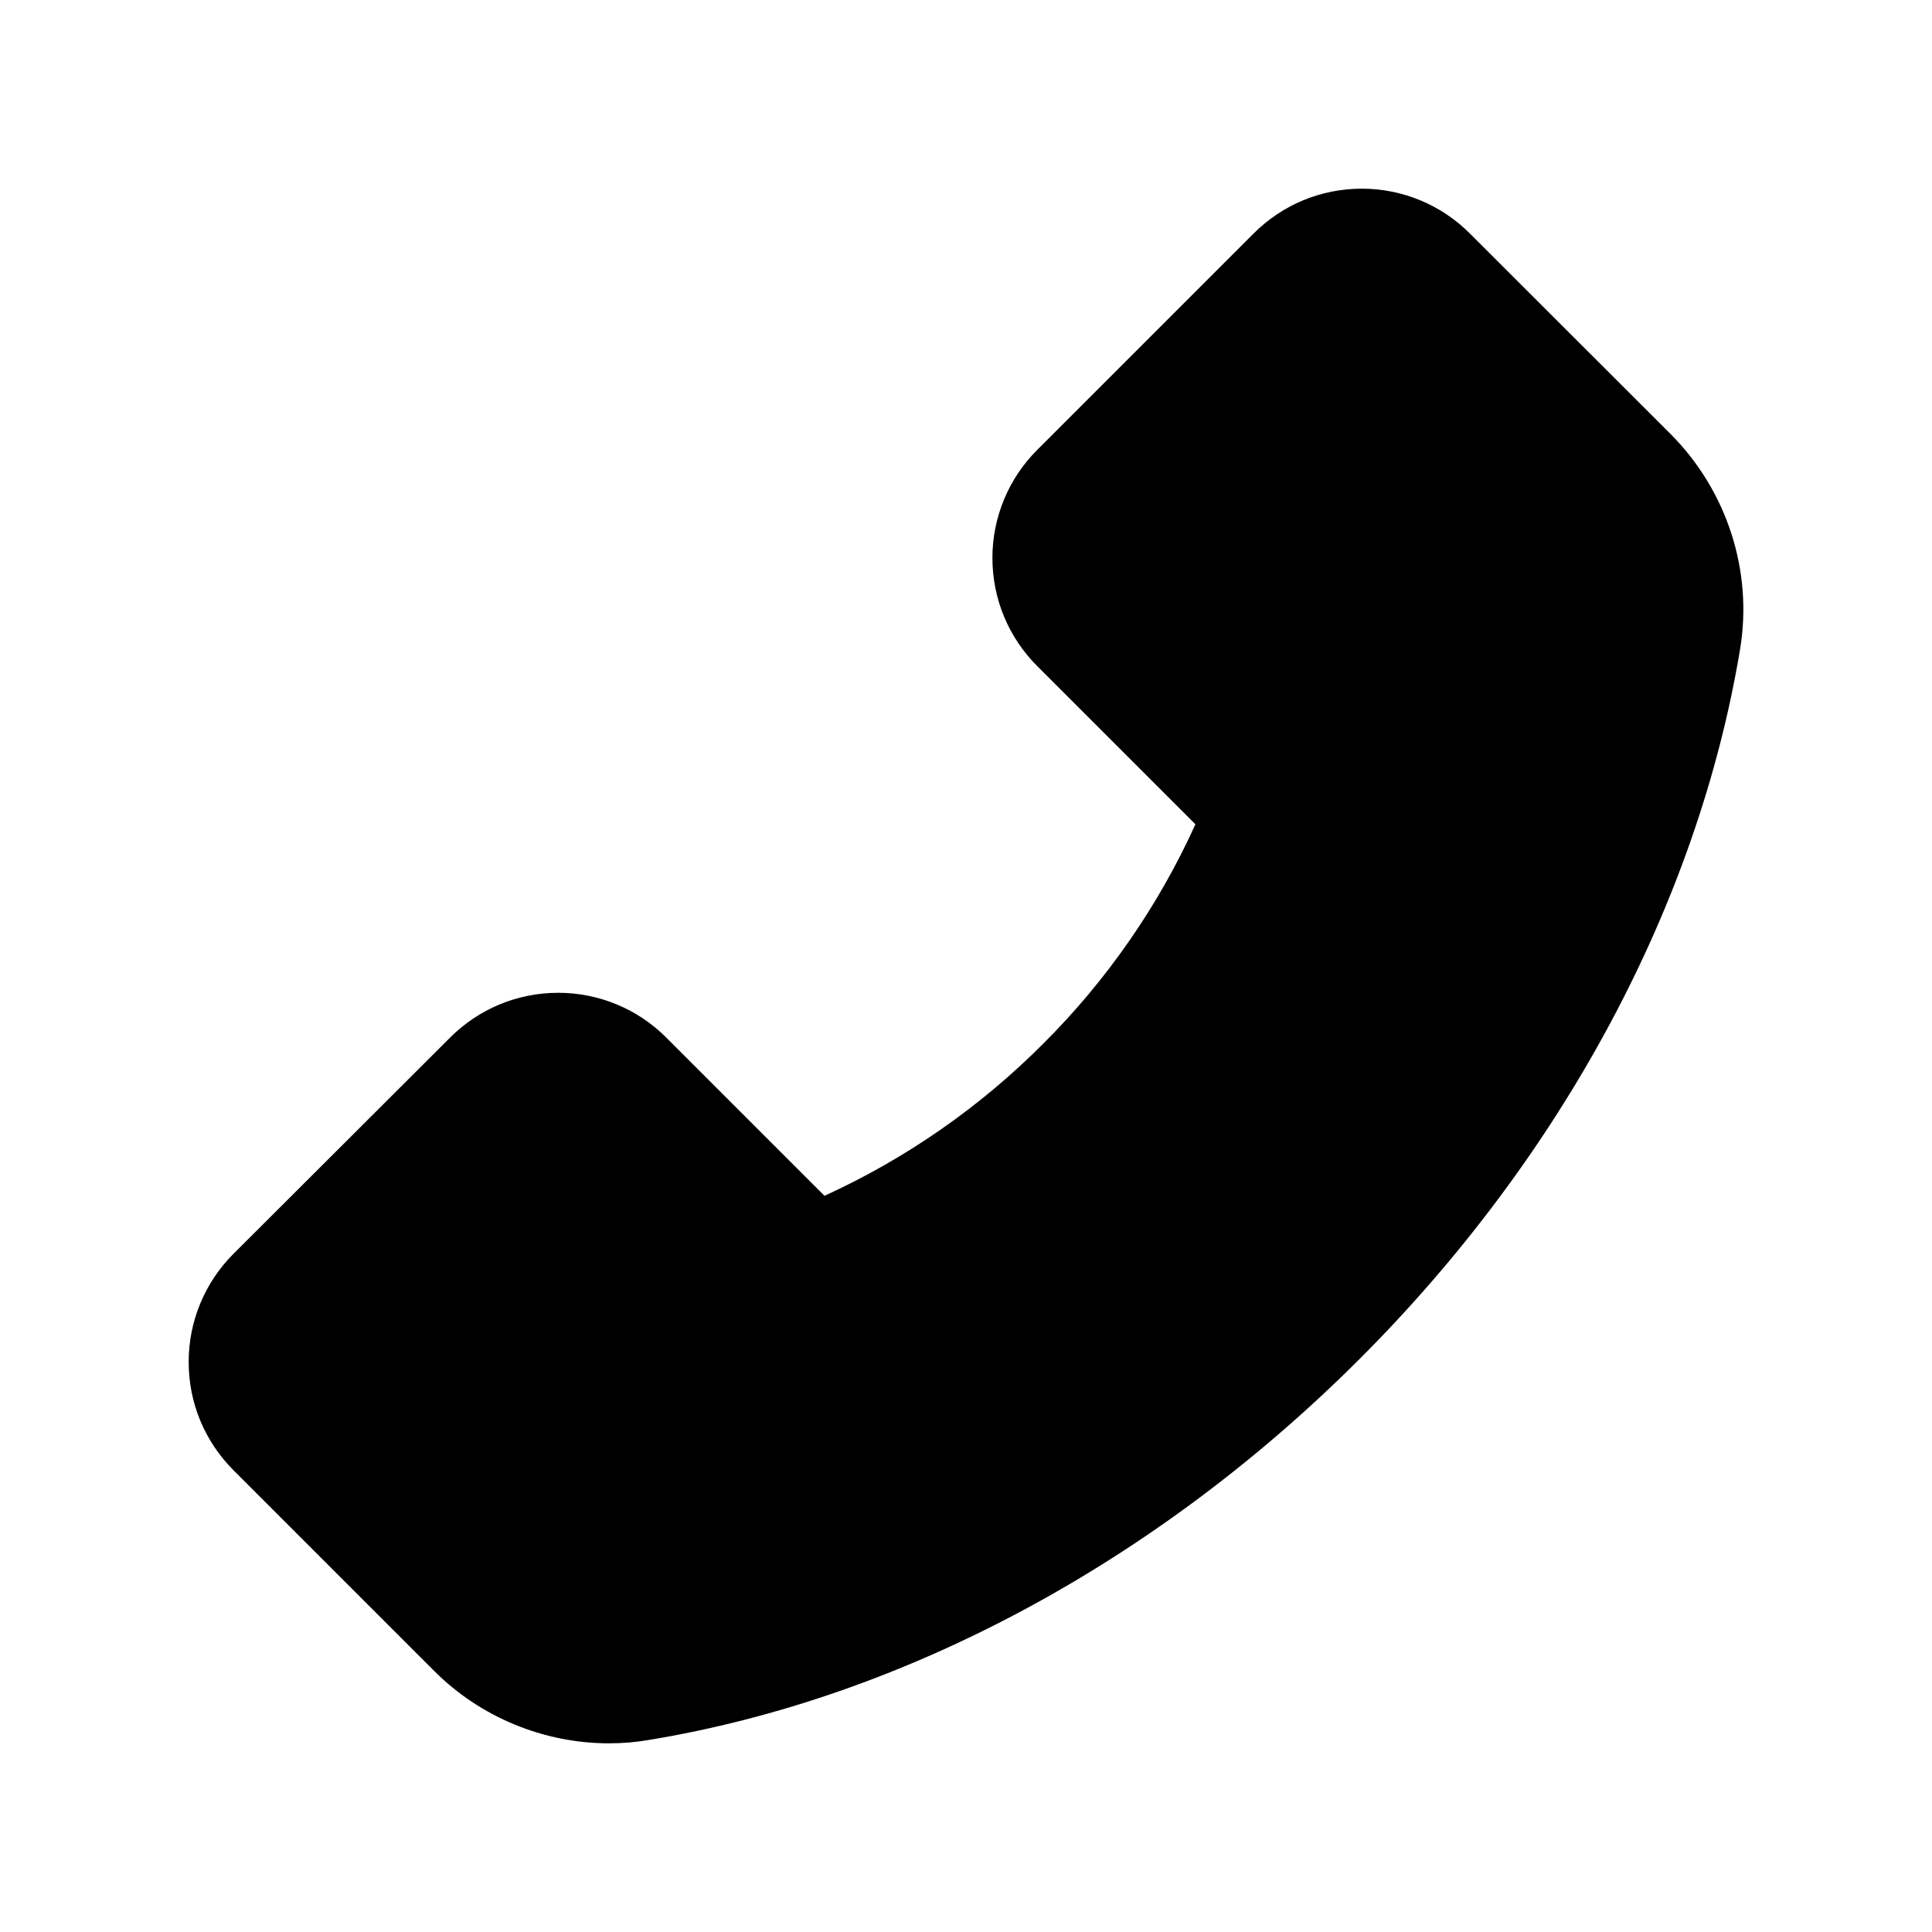
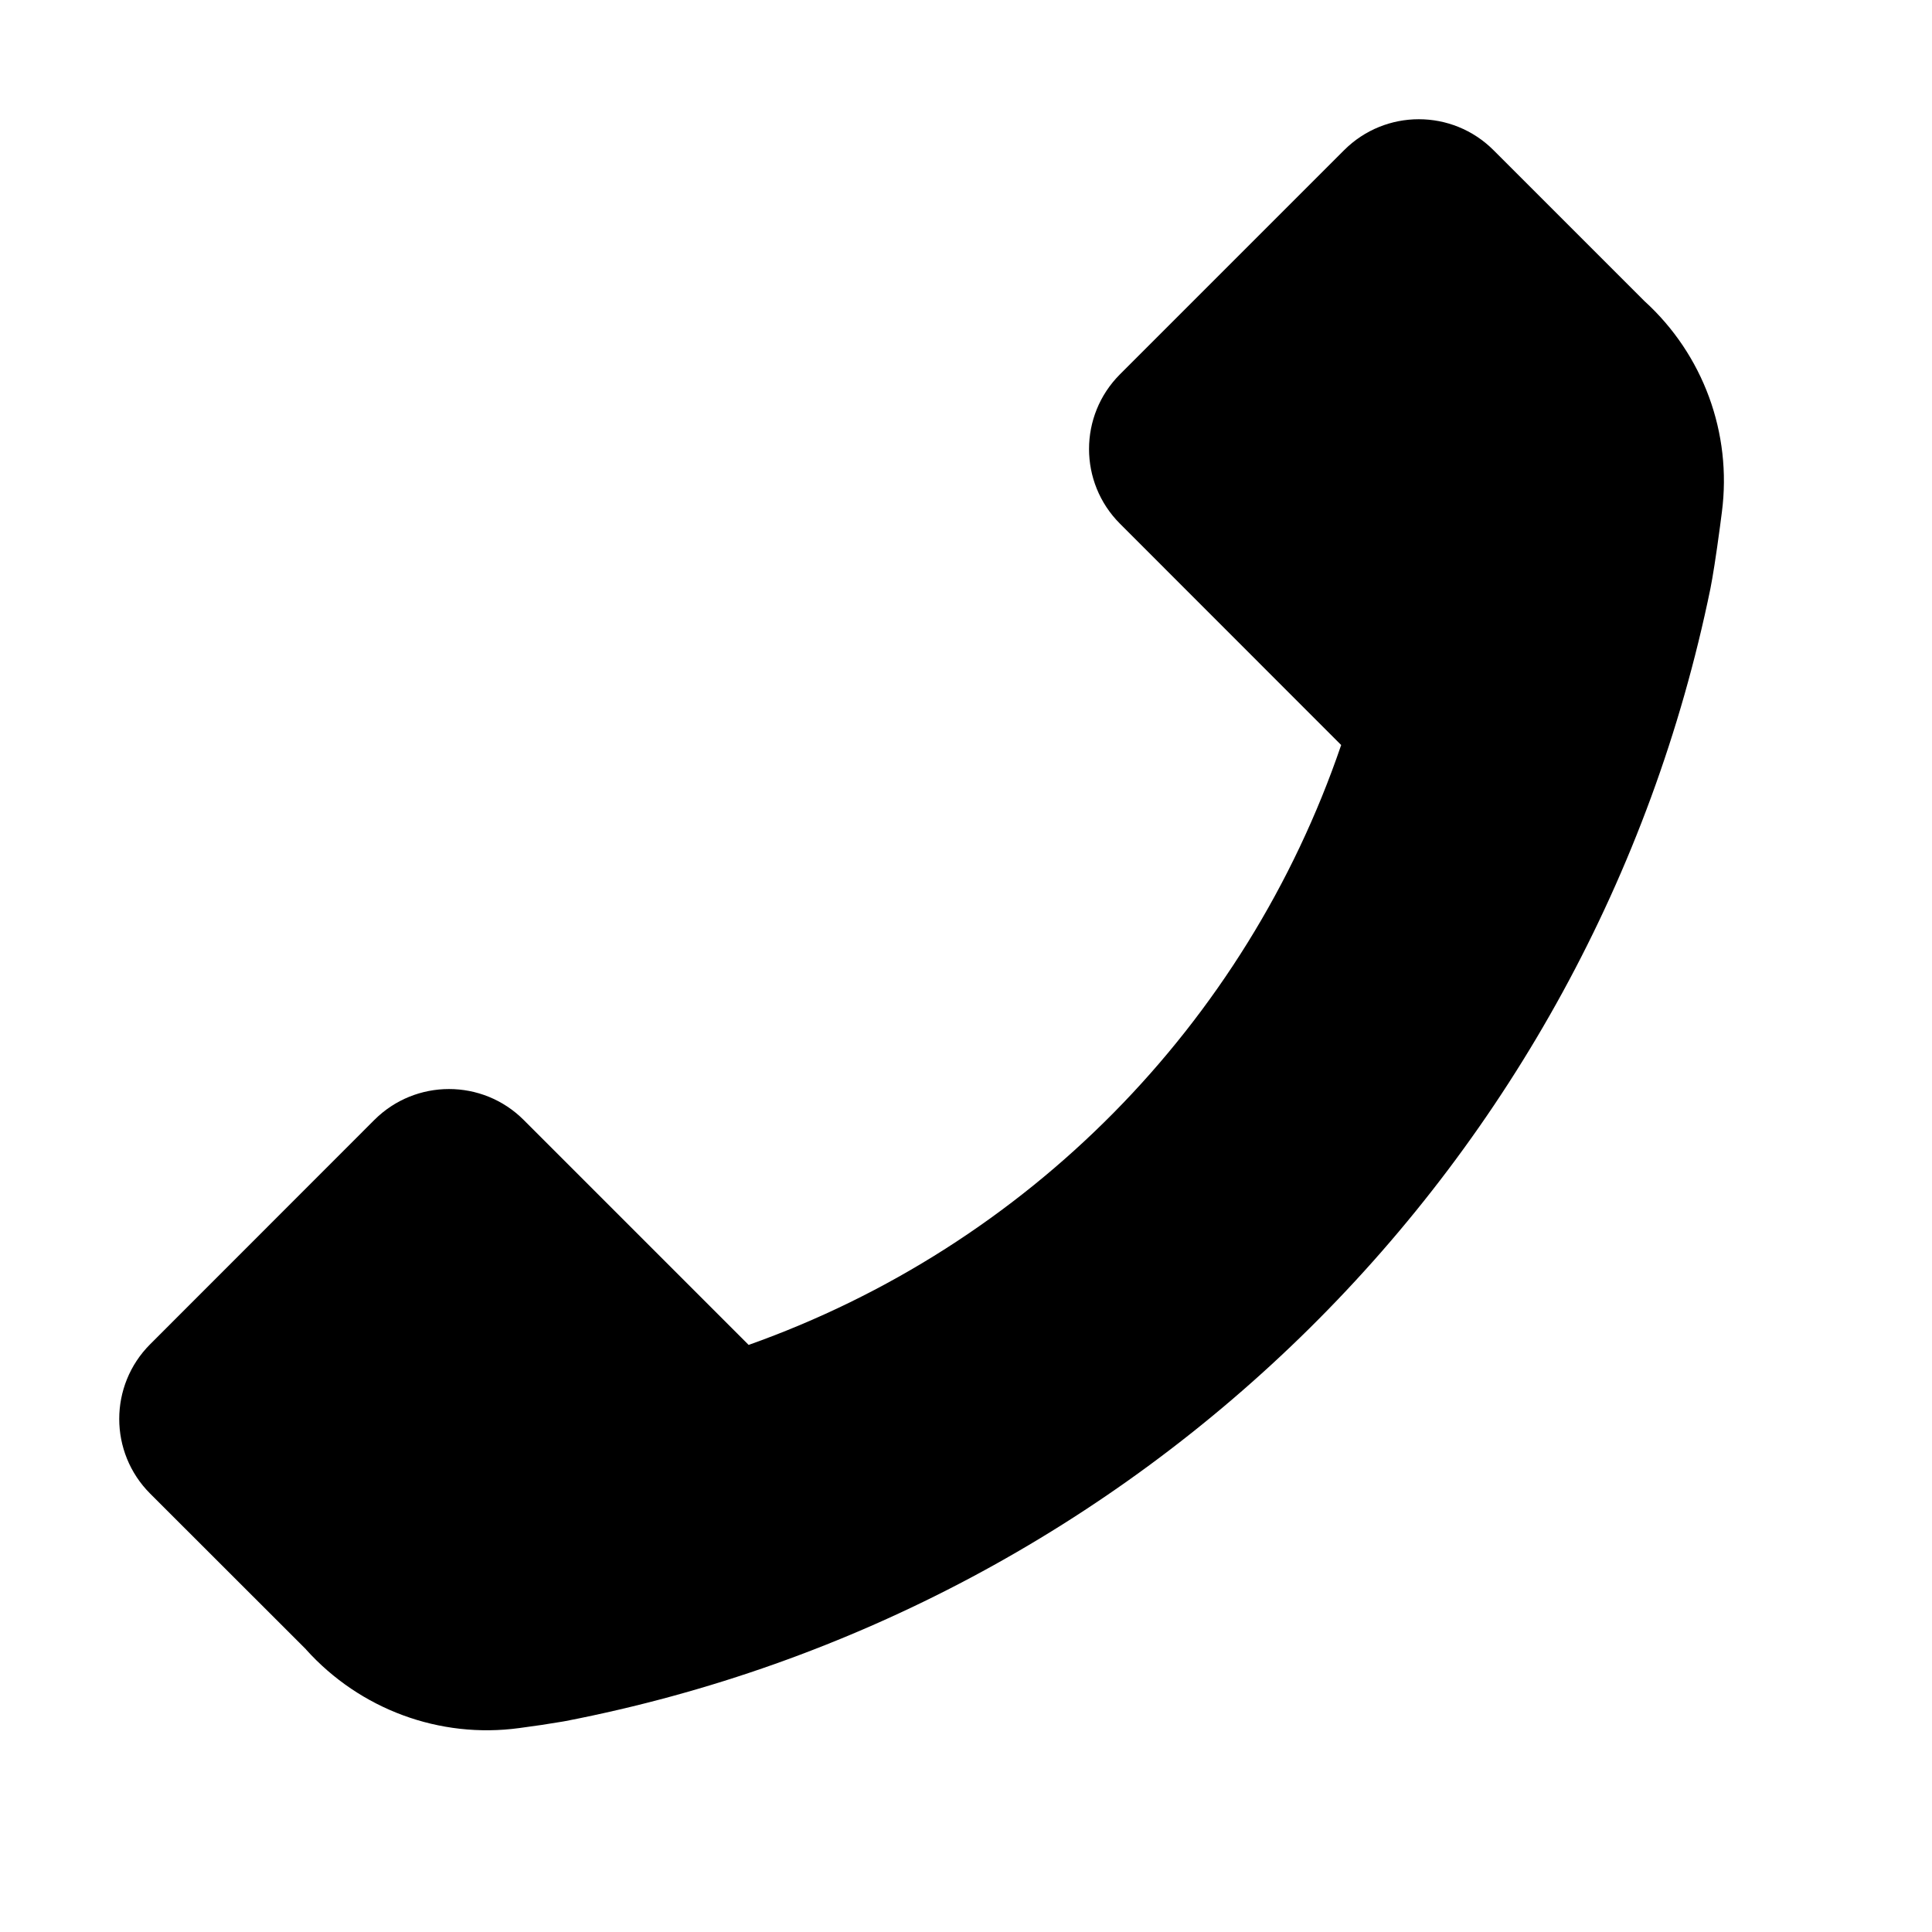
- <svg xmlns="http://www.w3.org/2000/svg" class="icon" viewBox="0 0 1024 1024">
-   <path d="M885.6 230.2L779.1 123.8a80.83 80.83 0 0 0-57.3-23.8c-21.7 0-42.1 8.5-57.4 23.8L549.8 238.4a80.83 80.83 0 0 0-23.8 57.3c0 21.7 8.5 42.1 23.8 57.4l83.8 83.8A393.82 393.82 0 0 1 553.1 553 395.34 395.34 0 0 1 437 633.8L353.2 550a80.83 80.83 0 0 0-57.3-23.8c-21.7 0-42.1 8.5-57.4 23.8L123.8 664.5a80.89 80.89 0 0 0-23.8 57.4c0 21.7 8.5 42.1 23.8 57.4l106.3 106.3c24.4 24.5 58.1 38.4 92.7 38.4 7.3 0 14.3-.6 21.2-1.8 134.8-22.2 268.5-93.9 376.4-201.7C828.2 612.8 899.8 479.2 922.3 344c6.8-41.3-6.9-83.8-36.7-113.8z" />
+ <svg xmlns="http://www.w3.org/2000/svg" t="1700646112386" class="icon" viewBox="0 0 1024 1024" version="1.1" p-id="802" width="200" height="200">
+   <path d="M162.24 874.24l-82.624-82.56a56 56 0 0 1 0-79.232L198.4 593.6a56 56 0 0 1 79.168 0L396.8 712.832A513.408 513.408 0 0 0 710.848 394.88L593.6 277.568a56 56 0 0 1 0-79.168L712.384 79.616a56 56 0 0 1 79.232 0l79.936 79.936A128.64 128.64 0 0 1 912.64 271.36l-1.024 7.872c-2.112 15.744-3.84 26.624-5.056 32.704a768.896 768.896 0 0 1-606.784 600.256l-1.408 0.256a613.12 613.12 0 0 1-23.104 3.456c-42.24 5.76-84.48-9.92-113.024-41.6z" p-id="803" />
</svg>
